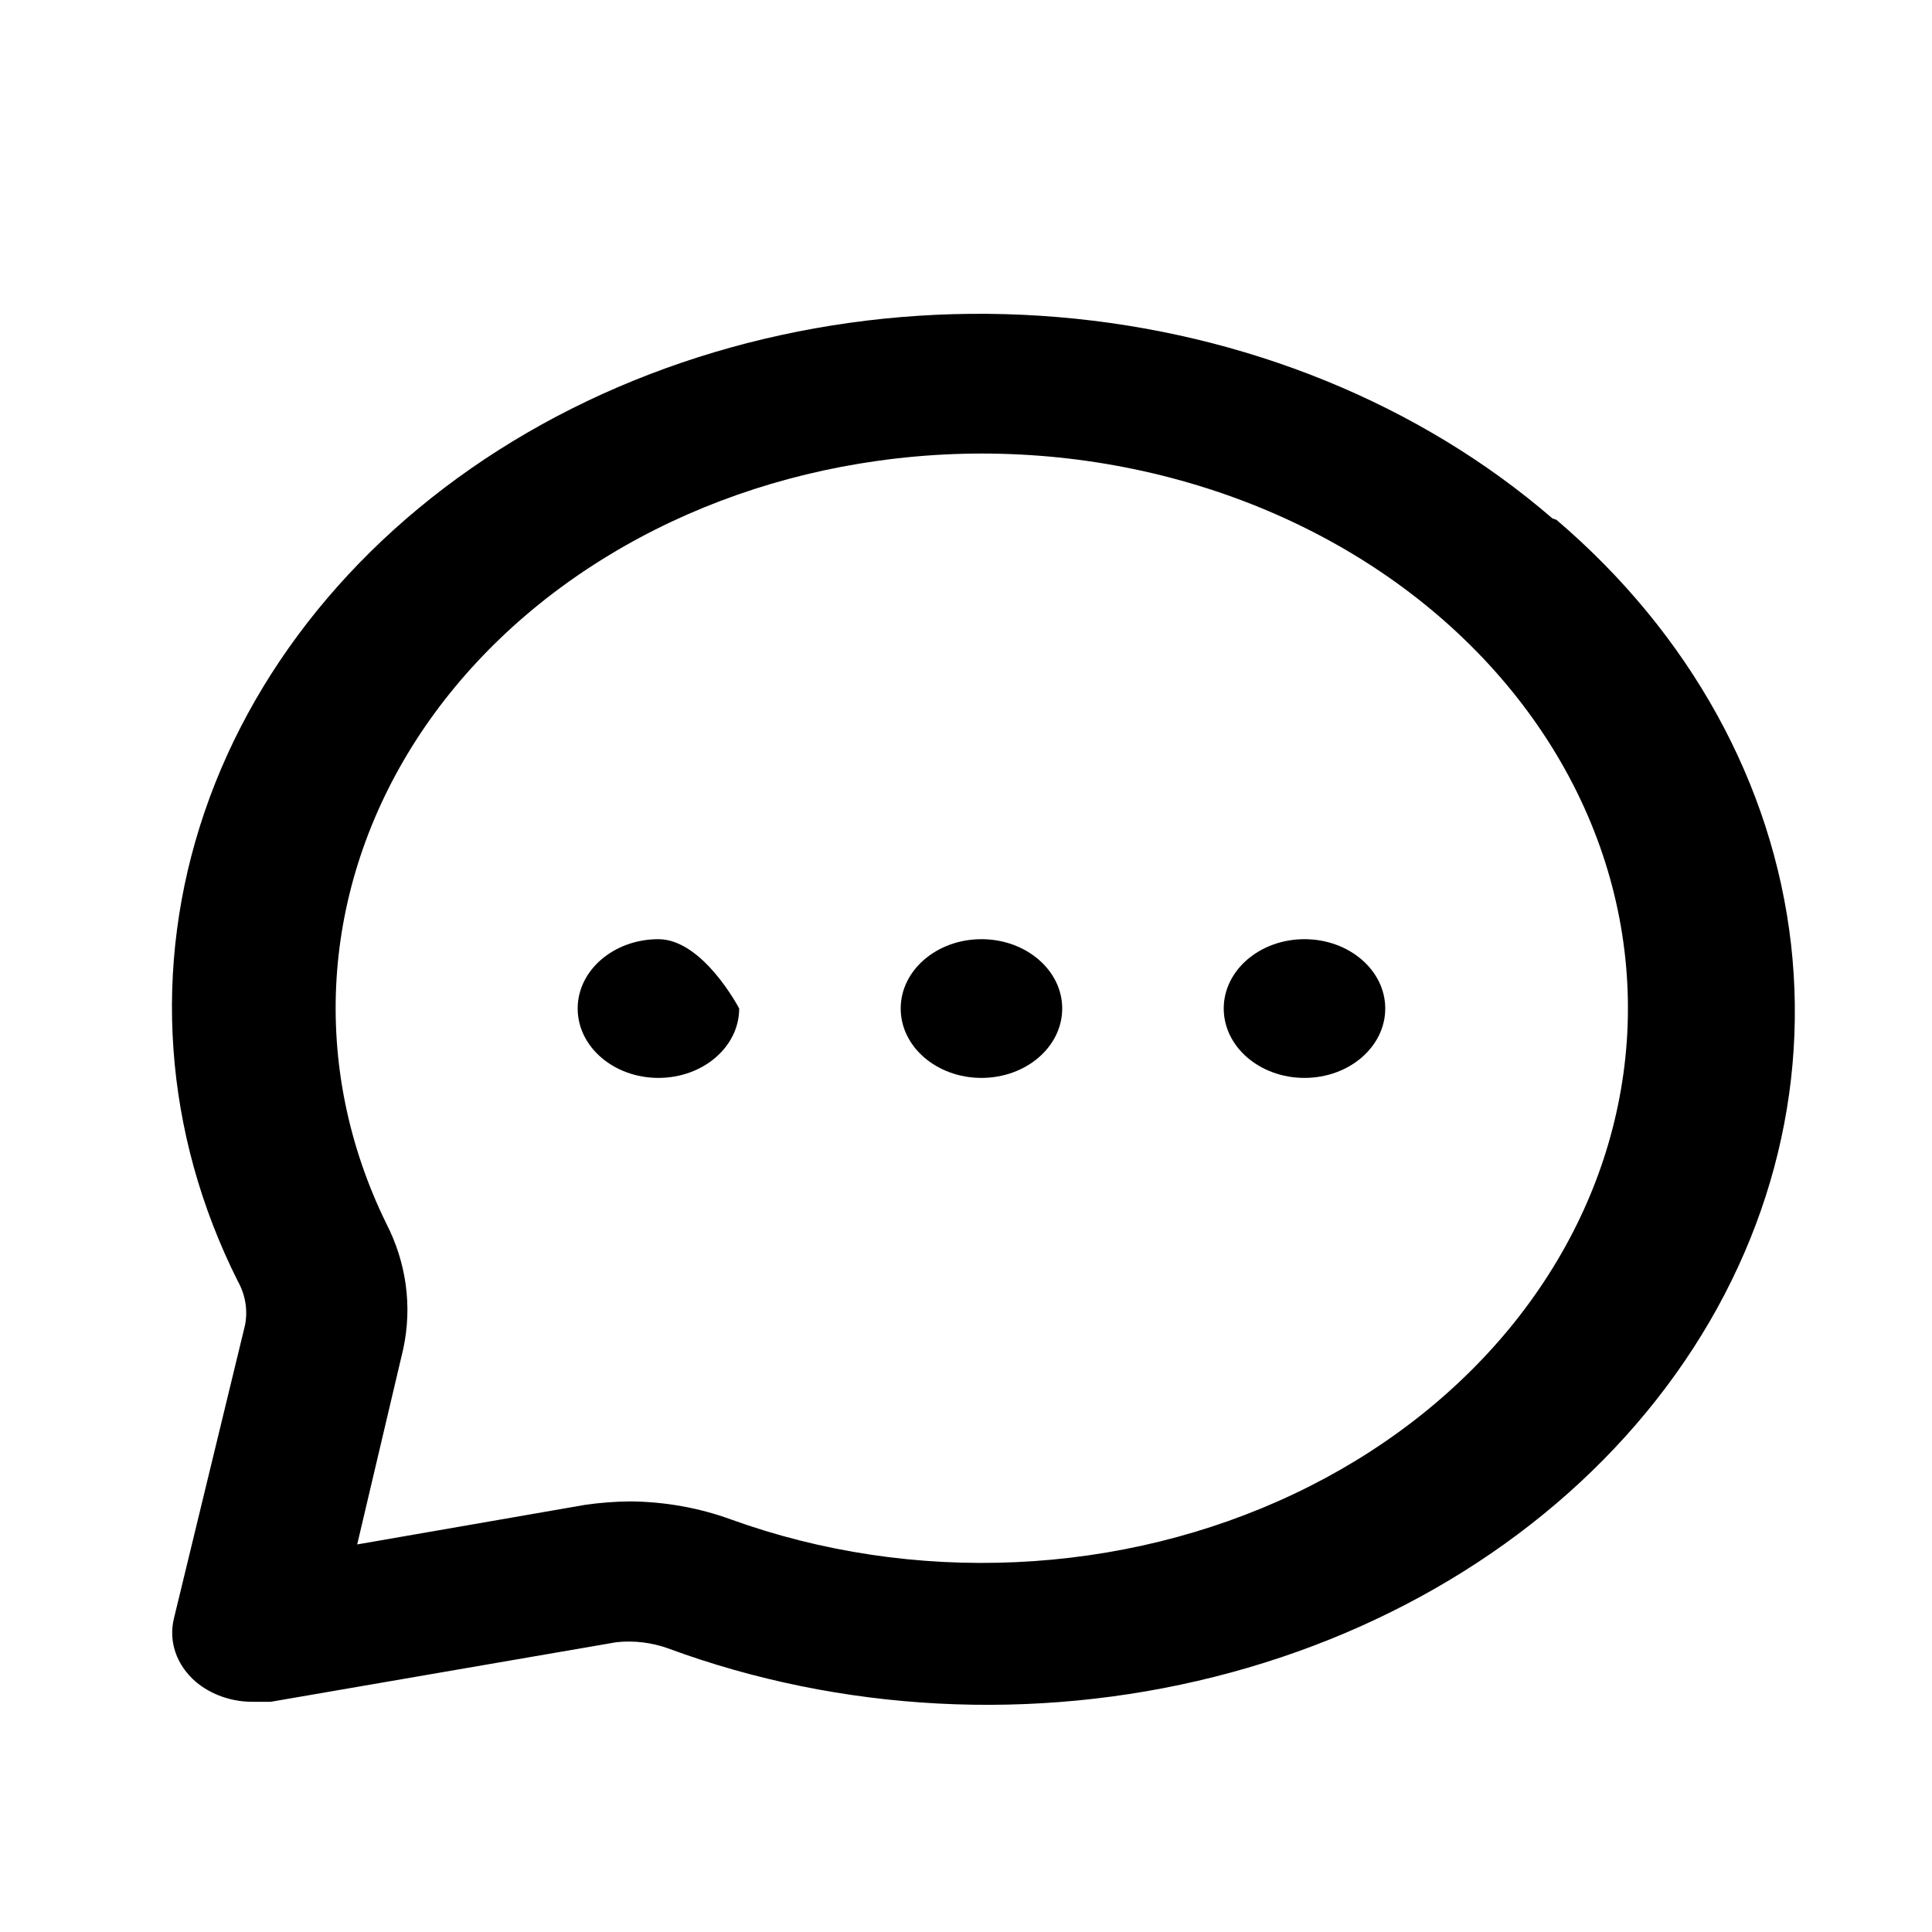
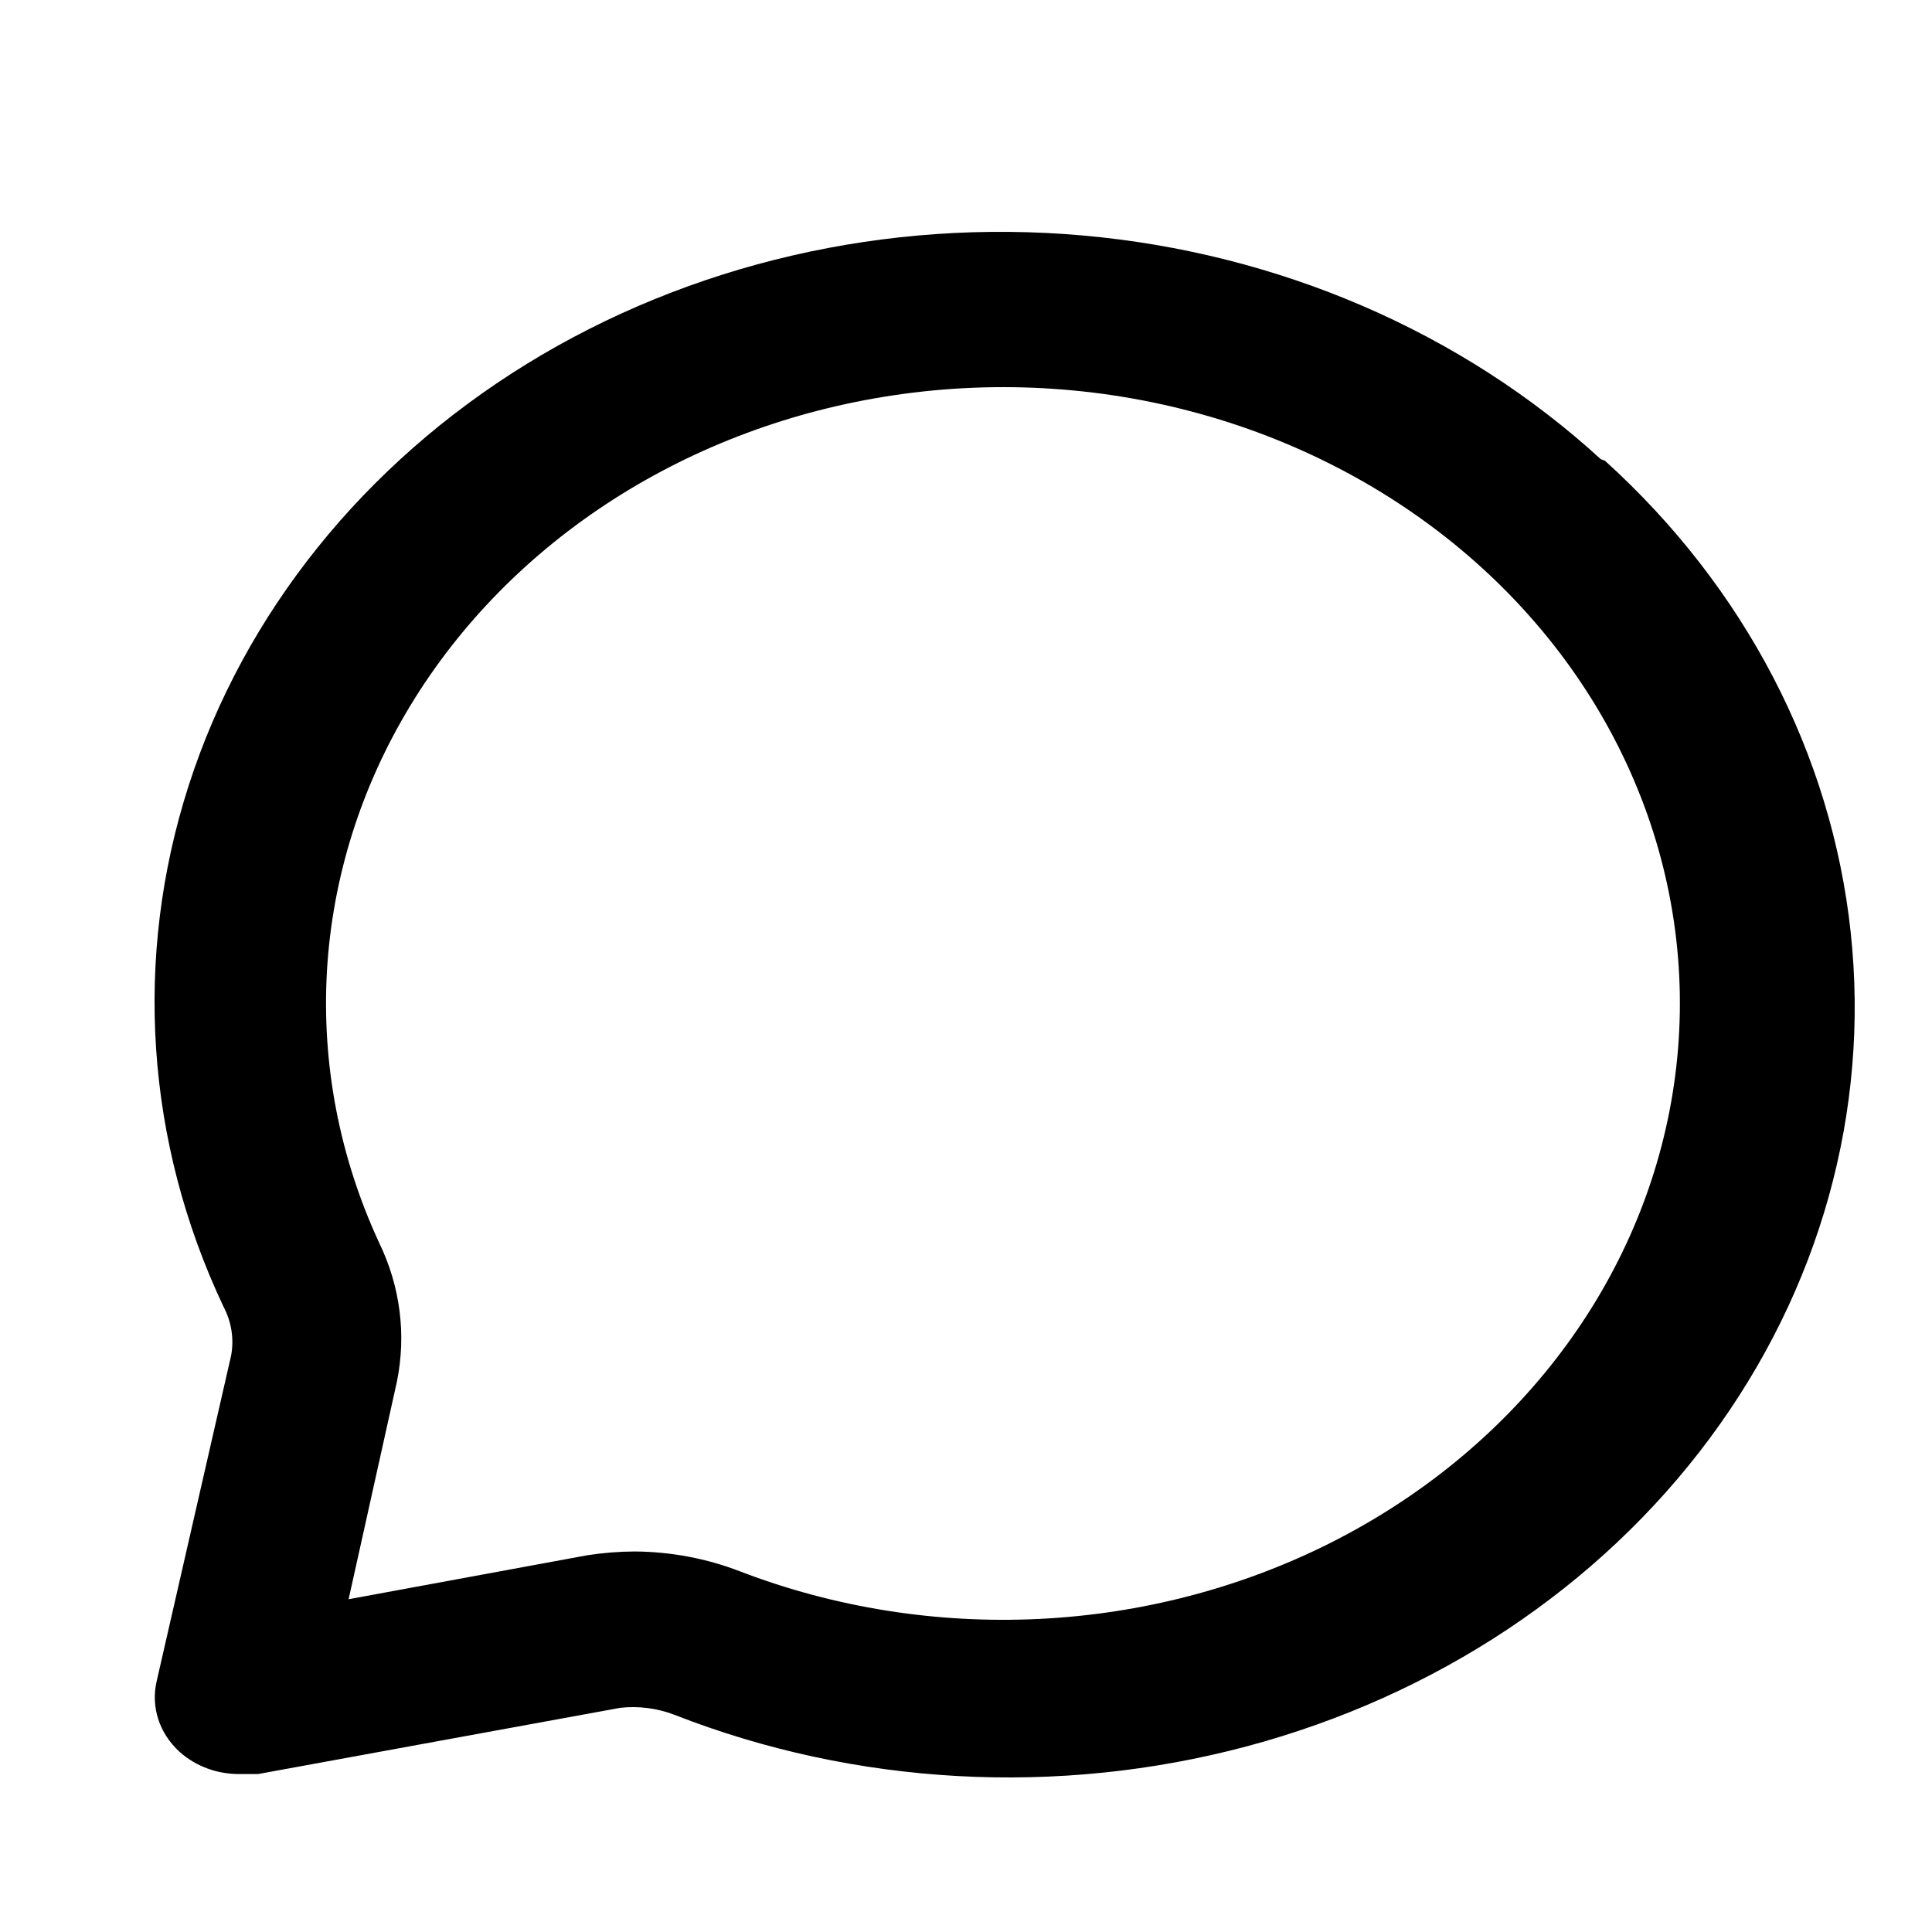
<svg xmlns="http://www.w3.org/2000/svg" width="25" height="25" viewBox="0 0 25 25" fill="none">
-   <path d="M12.7 13.948C13.277 13.948 13.745 13.546 13.745 13.05C13.745 12.555 13.277 12.153 12.7 12.153C12.123 12.153 11.655 12.555 11.655 13.05C11.655 13.546 12.123 13.948 12.7 13.948Z" fill="black" />
-   <path d="M16.88 13.948C17.457 13.948 17.925 13.546 17.925 13.05C17.925 12.555 17.457 12.153 16.88 12.153C16.303 12.153 15.835 12.555 15.835 13.05C15.835 13.546 16.303 13.948 16.88 13.948Z" fill="black" />
-   <path d="M8.52 13.948C9.097 13.948 9.565 13.546 9.565 13.05C9.565 13.05 9.097 12.153 8.52 12.153C7.943 12.153 7.475 12.555 7.475 13.05C7.475 13.546 7.943 13.948 8.52 13.948Z" fill="black" />
-   <path d="M20.088 6.708C18.373 5.227 16.11 4.306 13.689 4.103C11.268 3.9 8.84 4.429 6.824 5.598C4.809 6.767 3.331 8.503 2.647 10.507C1.963 12.511 2.114 14.658 3.076 16.576C3.176 16.754 3.209 16.955 3.17 17.15L2.25 20.945C2.215 21.09 2.222 21.241 2.271 21.383C2.32 21.526 2.41 21.655 2.532 21.761C2.632 21.846 2.752 21.913 2.883 21.958C3.014 22.003 3.154 22.024 3.295 22.021H3.504L7.977 21.25C8.204 21.226 8.434 21.254 8.645 21.33C10.88 22.155 13.38 22.286 15.715 21.698C18.049 21.111 20.072 19.843 21.434 18.112C22.796 16.382 23.412 14.298 23.176 12.219C22.939 10.141 21.866 8.198 20.14 6.726L20.088 6.708ZM20.955 14.208C20.751 15.279 20.266 16.296 19.538 17.183C18.809 18.07 17.856 18.804 16.749 19.329C15.643 19.854 14.412 20.157 13.149 20.214C11.887 20.272 10.626 20.083 9.46 19.662C9.047 19.511 8.603 19.432 8.154 19.428C7.958 19.43 7.762 19.445 7.569 19.473L4.622 19.985L5.218 17.455C5.336 16.907 5.26 16.341 4.998 15.831C4.508 14.831 4.288 13.748 4.355 12.665C4.422 11.581 4.775 10.524 5.386 9.574C5.998 8.625 6.852 7.806 7.886 7.181C8.919 6.555 10.104 6.139 11.352 5.964C12.662 5.779 14.004 5.865 15.267 6.214C16.53 6.563 17.679 7.165 18.617 7.971C19.555 8.777 20.257 9.762 20.664 10.847C21.07 11.931 21.17 13.084 20.955 14.208V14.208Z" fill="black" />
+   <path d="M20.714 5.942C18.917 4.296 16.547 3.272 14.01 3.047C11.473 2.822 8.93 3.409 6.818 4.708C4.707 6.008 3.159 7.937 2.442 10.163C1.725 12.39 1.884 14.775 2.891 16.906C2.996 17.104 3.031 17.327 2.99 17.544L2.026 21.76C1.989 21.922 1.997 22.089 2.048 22.247C2.1 22.406 2.194 22.55 2.322 22.667C2.427 22.762 2.552 22.836 2.689 22.886C2.826 22.936 2.973 22.959 3.121 22.956H3.34L8.026 22.099C8.264 22.073 8.505 22.104 8.726 22.189C11.067 23.106 13.686 23.25 16.132 22.598C18.578 21.945 20.697 20.536 22.123 18.613C23.55 16.69 24.196 14.375 23.948 12.065C23.701 9.756 22.576 7.598 20.768 5.962L20.714 5.942ZM21.622 14.275C21.408 15.465 20.901 16.595 20.137 17.581C19.374 18.566 18.375 19.381 17.216 19.965C16.057 20.548 14.767 20.885 13.445 20.949C12.122 21.013 10.801 20.803 9.58 20.335C9.147 20.167 8.682 20.079 8.212 20.076C8.006 20.077 7.801 20.094 7.599 20.125L4.511 20.694L5.135 17.883C5.26 17.274 5.18 16.645 4.905 16.079C4.391 14.967 4.161 13.764 4.231 12.56C4.302 11.356 4.671 10.182 5.312 9.127C5.953 8.071 6.848 7.162 7.93 6.467C9.013 5.772 10.254 5.31 11.562 5.115C12.934 4.91 14.339 5.005 15.663 5.393C16.986 5.781 18.19 6.45 19.173 7.345C20.156 8.24 20.891 9.336 21.317 10.541C21.743 11.746 21.847 13.026 21.622 14.275Z" fill="black" />
</svg>
